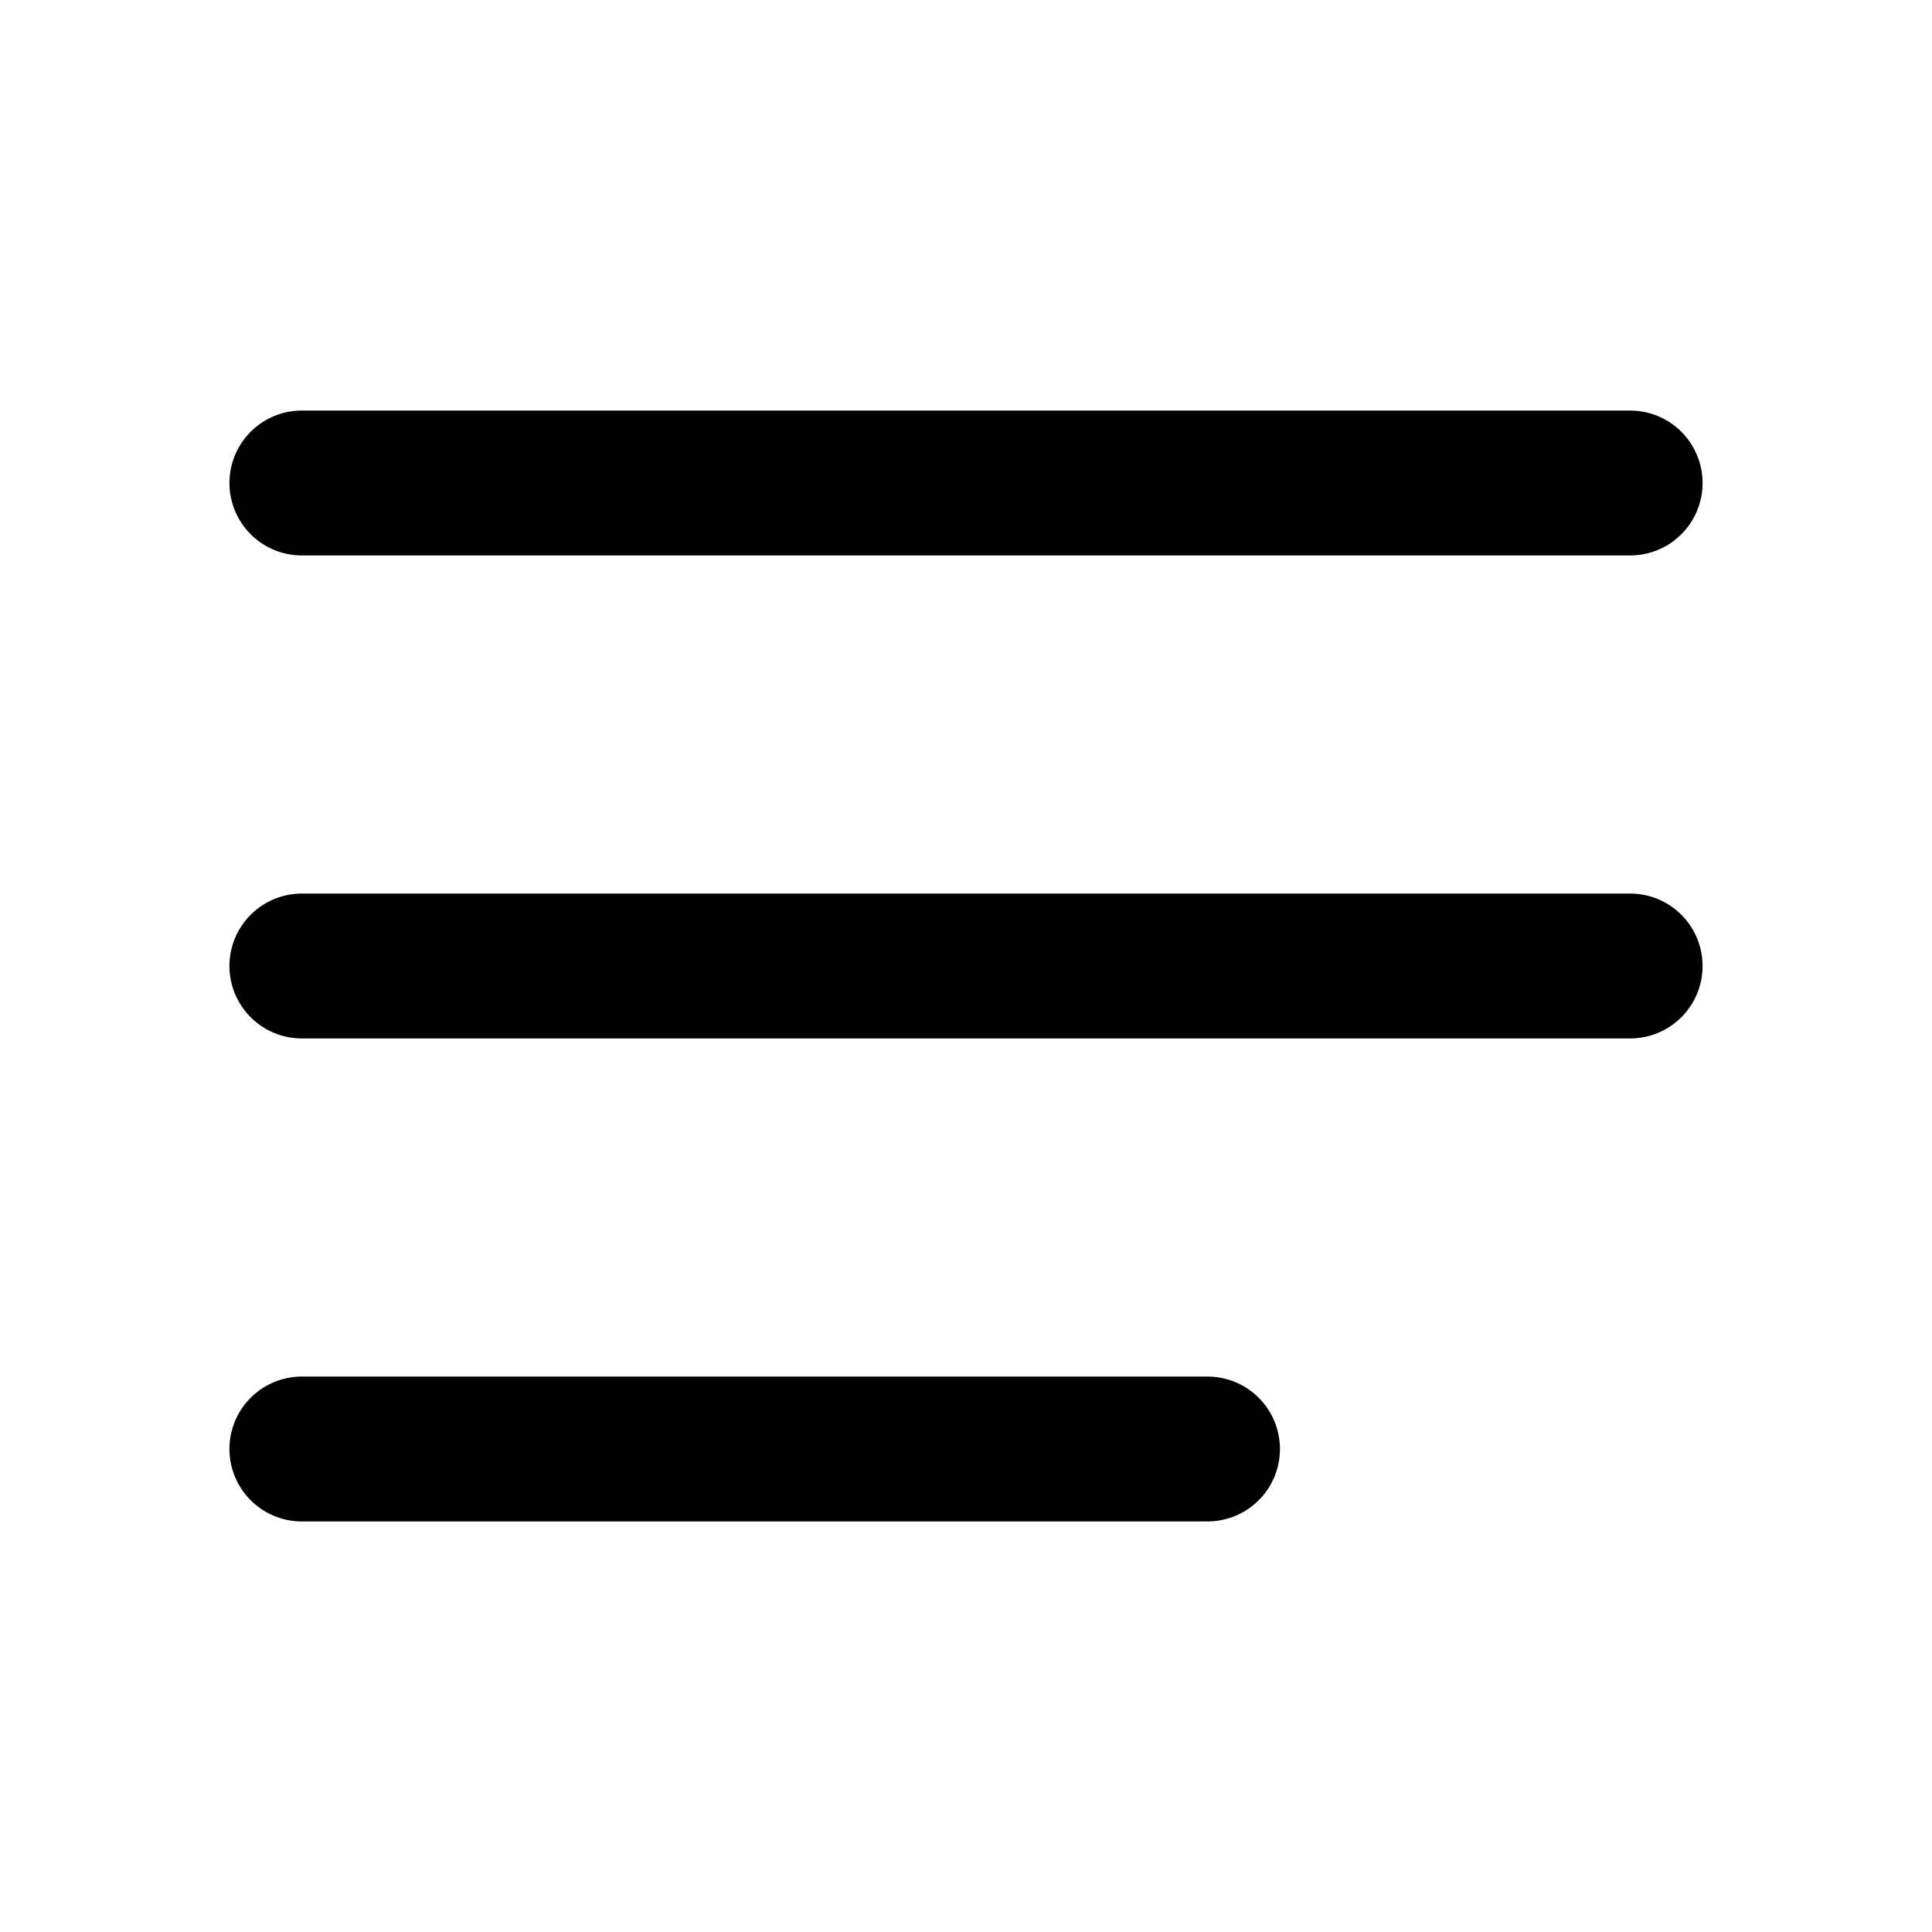
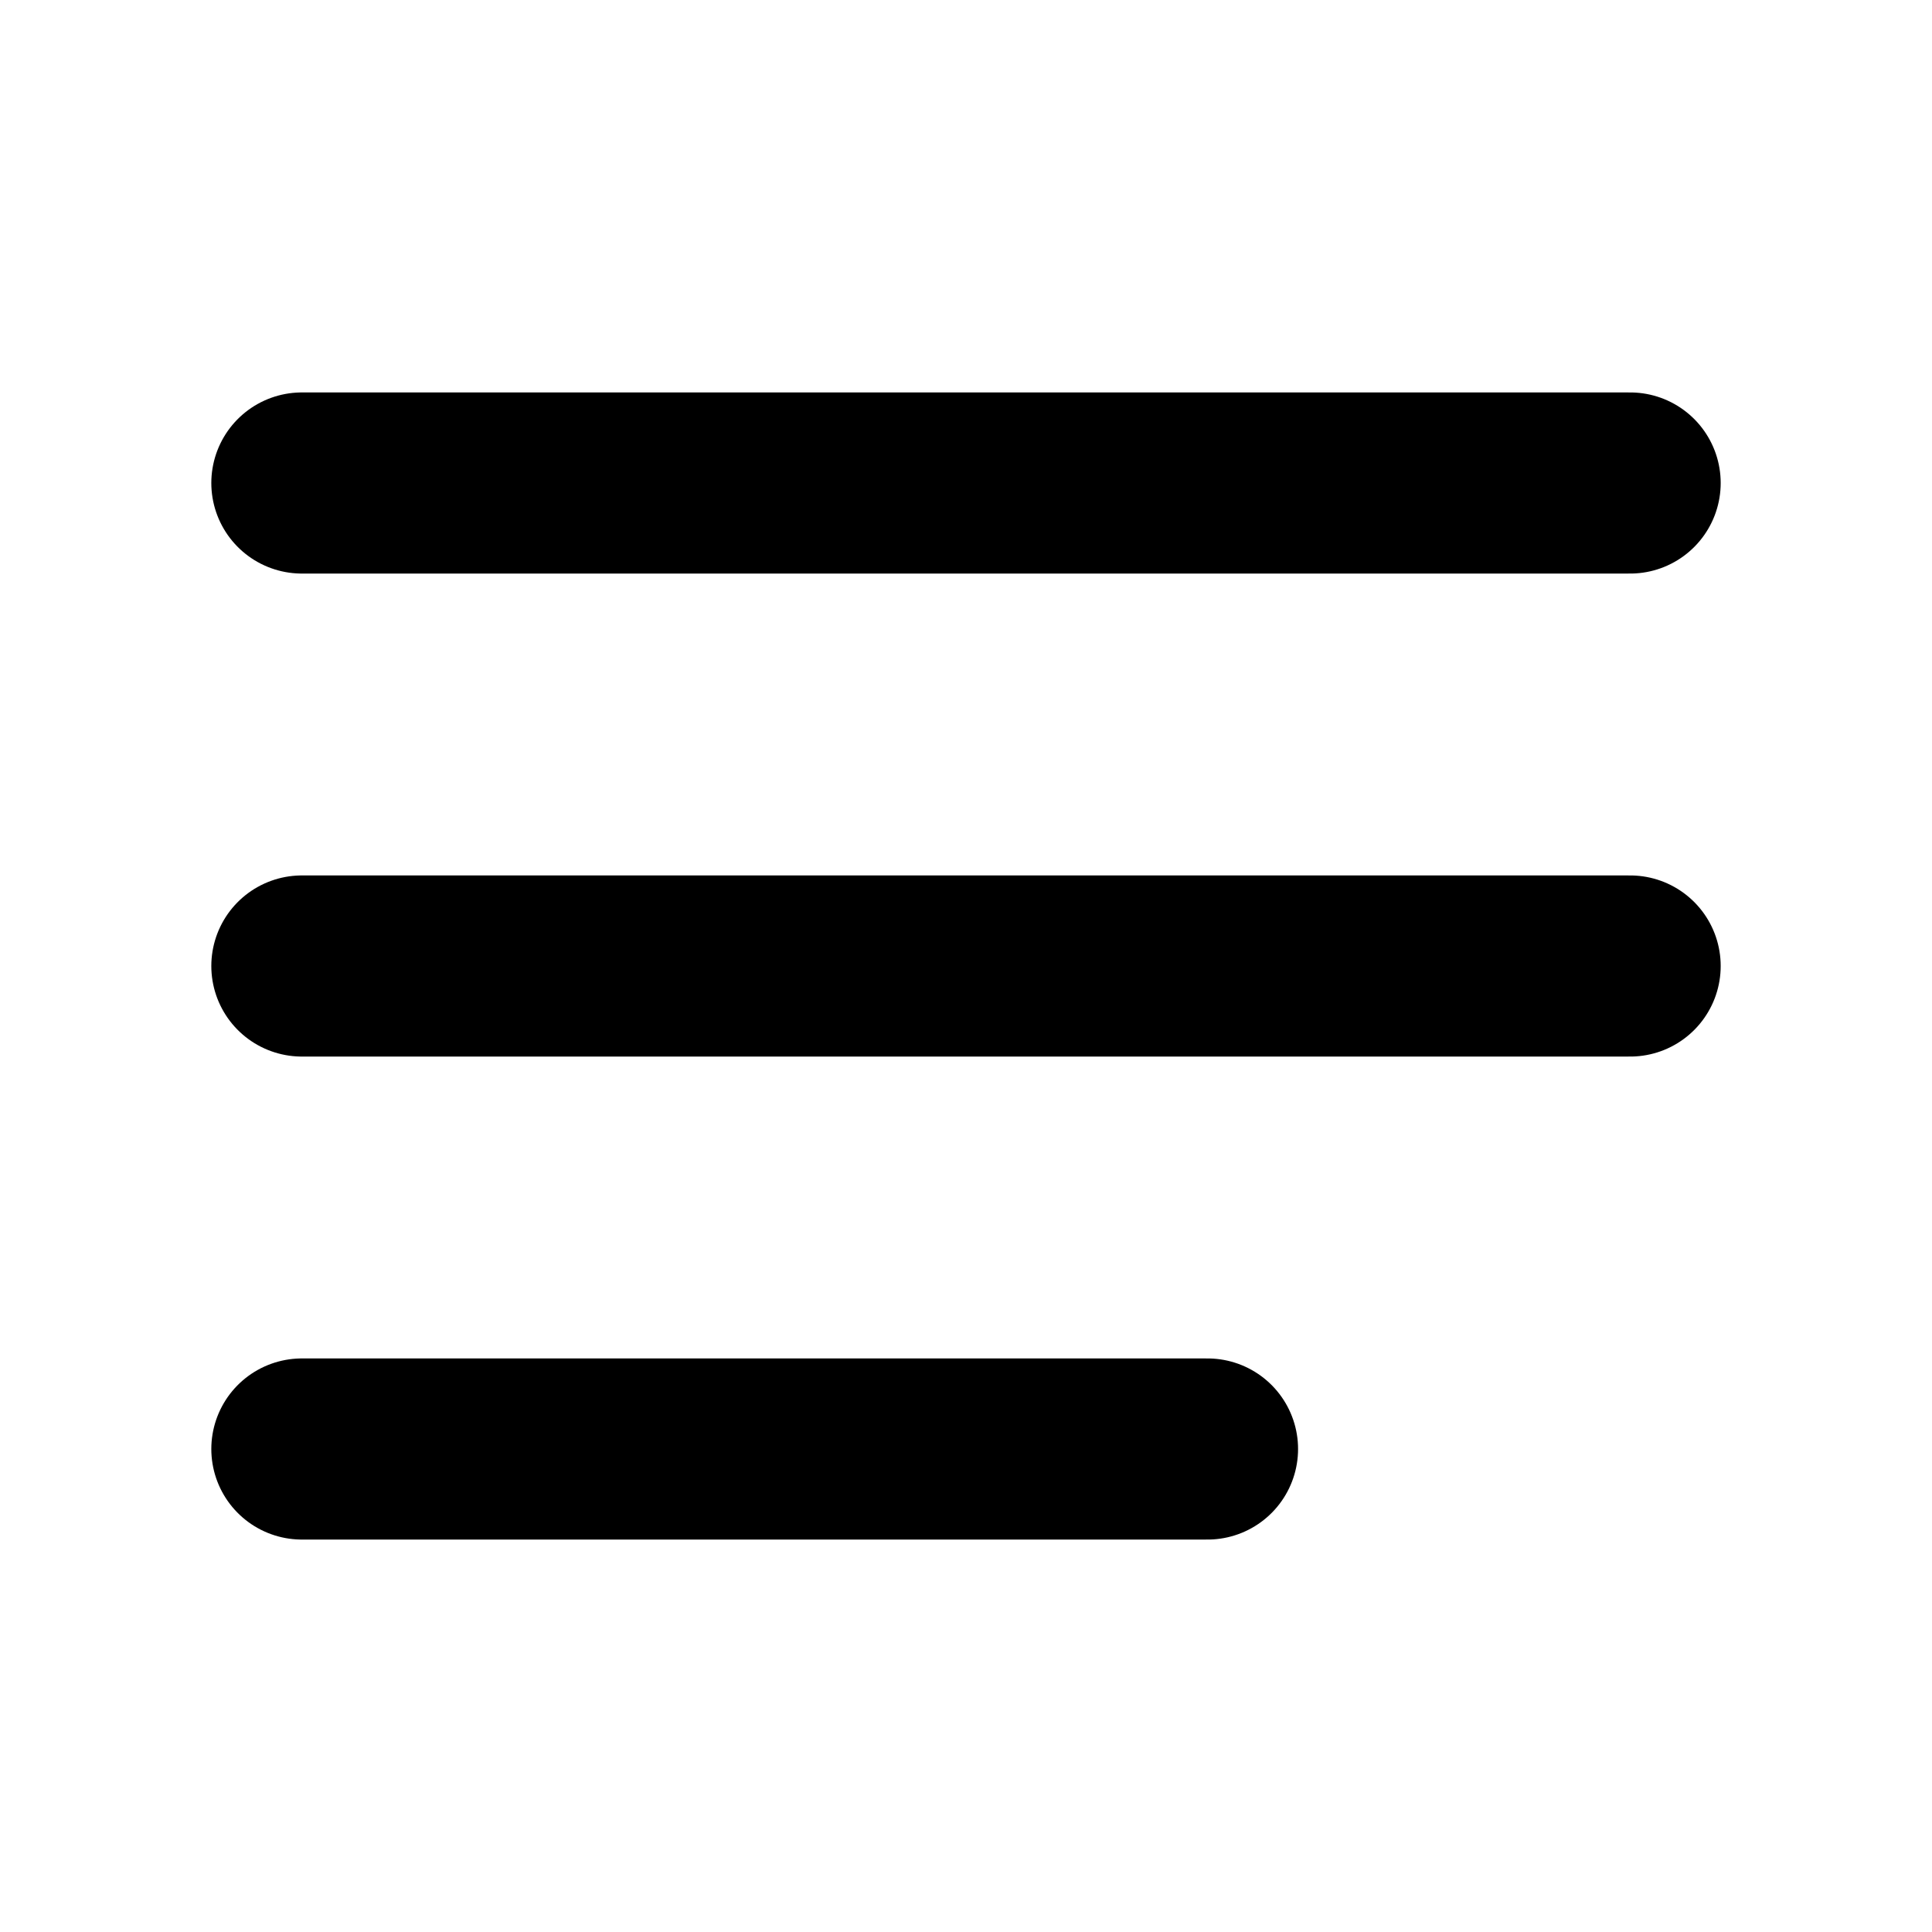
- <svg xmlns="http://www.w3.org/2000/svg" width="16" height="16" viewBox="0 0 16 16" fill="none" stroke="currentColor" stroke-width="1.2" stroke-linecap="round" stroke-linejoin="round">
-   <line x1="2.5" y1="4" x2="13.5" y2="4" />
-   <line x1="2.5" y1="8" x2="13.5" y2="8" />
-   <line x1="2.5" y1="12" x2="10" y2="12" />
+ <svg xmlns="http://www.w3.org/2000/svg" width="16" height="16" viewBox="0 0 16 16" fill="none" stroke="currentColor" stroke-width="1.5" stroke-linecap="round">
+   <path d="M2.5 4 H13.5 M2.5 8 H13.5 M2.5 12 H10" />
</svg>
